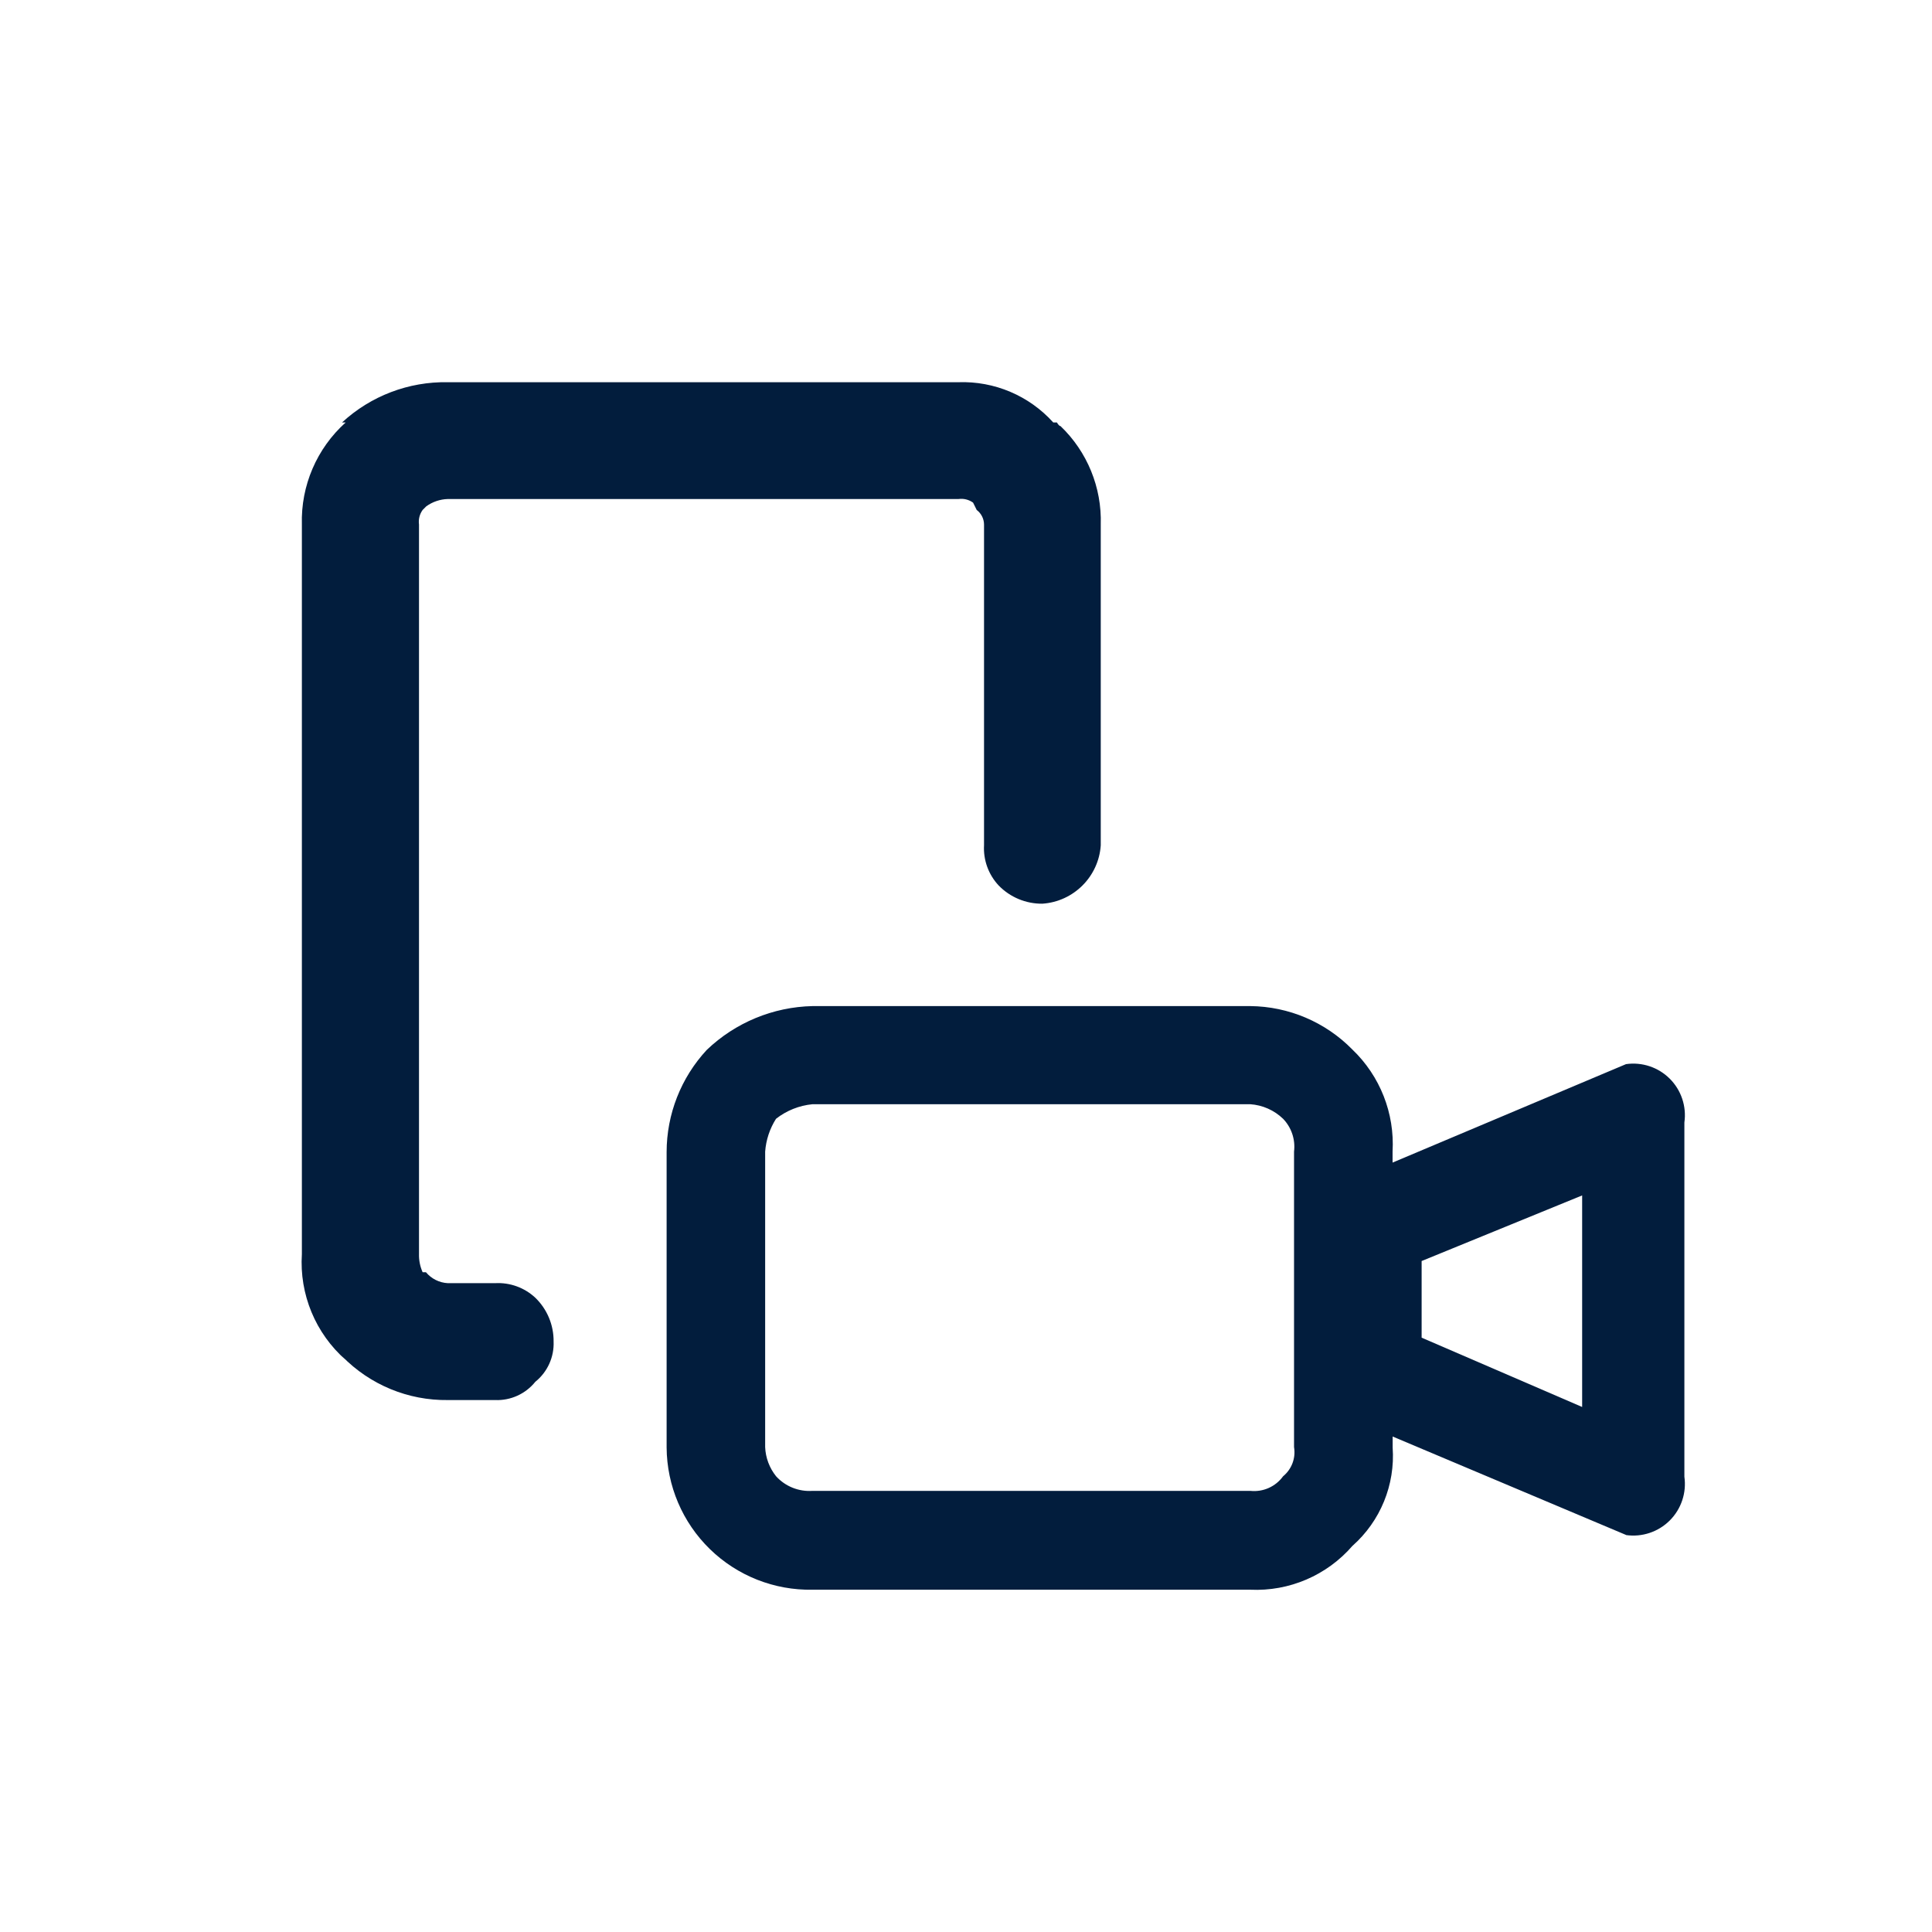
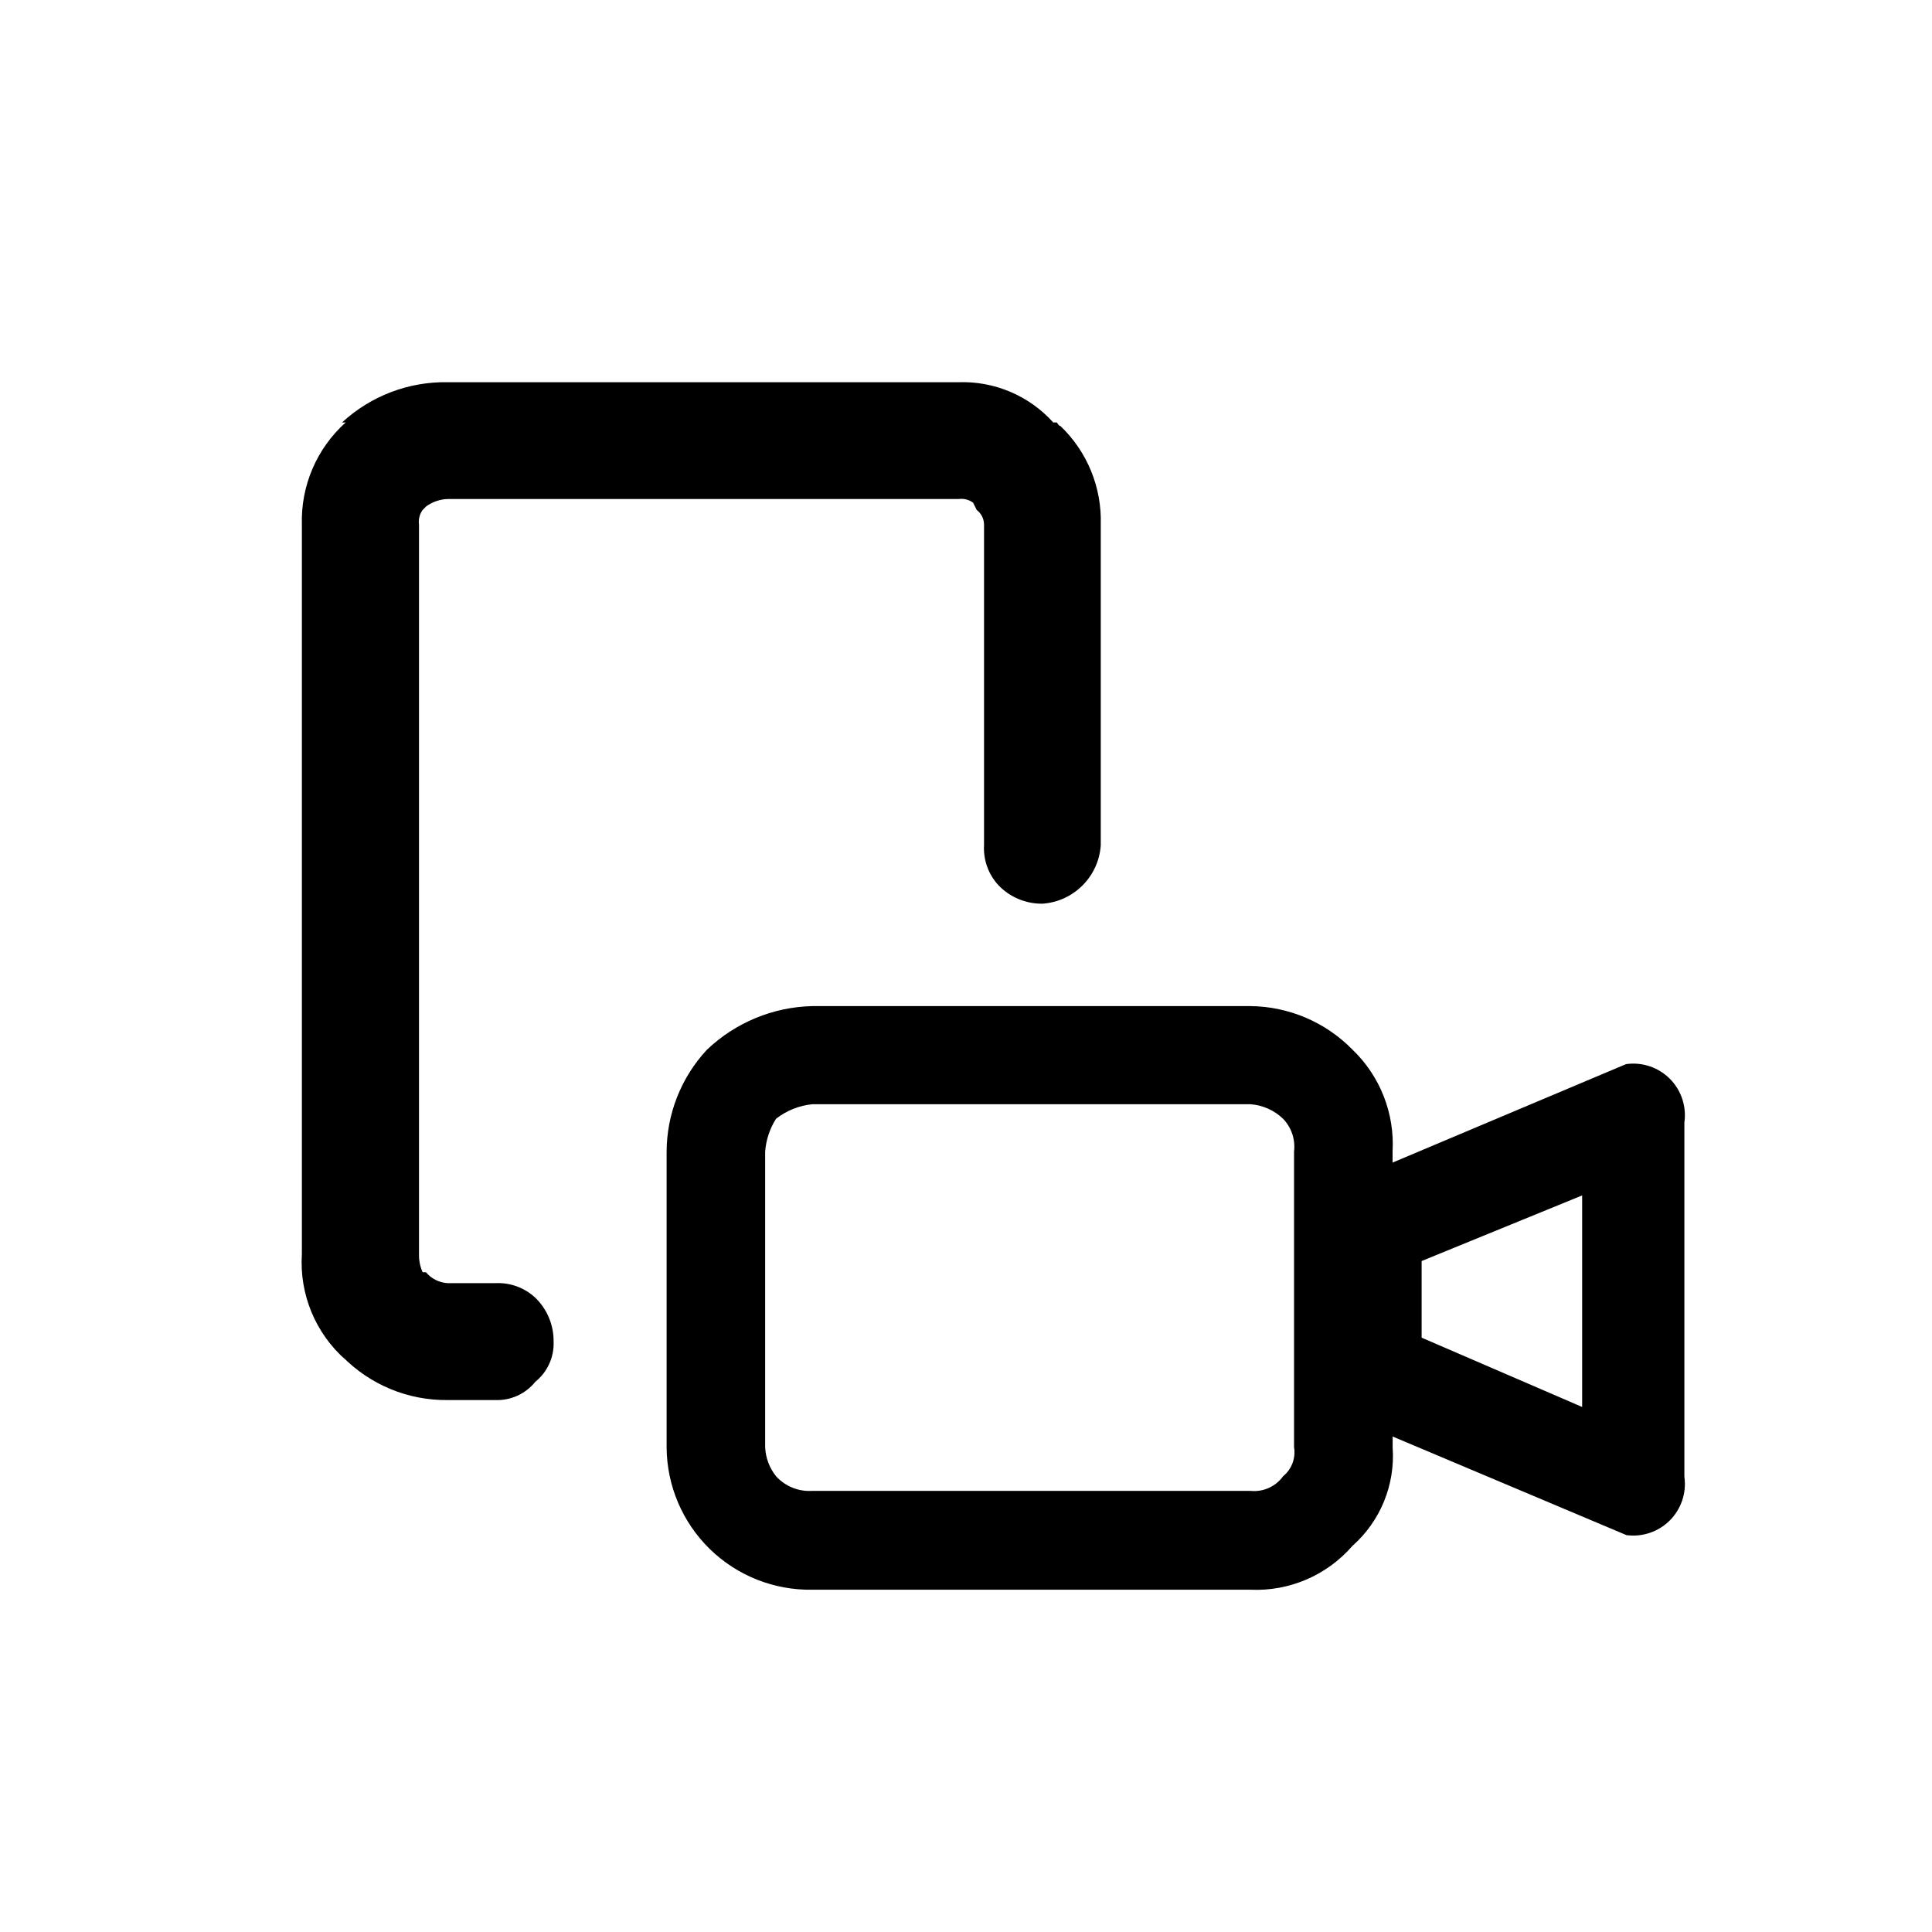
<svg xmlns="http://www.w3.org/2000/svg" id="app_devices" data-name="app devices" width="24" height="24" viewBox="0 0 24 24">
-   <rect id="Shape" width="24" height="24" fill="#021d3d" opacity="0" />
+   <rect id="Shape" width="24" height="24" opacity="0" />
  <g id="shape-2" data-name="shape" transform="translate(3.75 4.749)">
-     <path id="Path_7146" data-name="Path 7146" d="M11.157,5.5a.251.251,0,0,1,.181.045l.045.091a.229.229,0,0,1,.091.181V9.8a.677.677,0,0,0,.181.5.746.746,0,0,0,.544.227.78.78,0,0,0,.725-.725V5.817a1.624,1.624,0,0,0-.5-1.223q-.018,0-.045-.045h-.045a1.515,1.515,0,0,0-1.178-.5H4.813a1.884,1.884,0,0,0-1.314.5h.045A1.64,1.64,0,0,0,3,5.817V14.88a1.612,1.612,0,0,0,.544,1.314L3.5,16.149a1.8,1.8,0,0,0,1.314.544H5.4a.609.609,0,0,0,.5-.227.609.609,0,0,0,.227-.5.746.746,0,0,0-.227-.544.677.677,0,0,0-.5-.181H4.813a.38.38,0,0,1-.272-.136H4.5a.523.523,0,0,1-.045-.227V5.817A.251.251,0,0,1,4.5,5.636l.045-.045A.481.481,0,0,1,4.813,5.5Z" transform="translate(-3 -4.05)" fill="#021d3d" />
-     <path id="Path_7147" data-name="Path 7147" d="M19.918,19.171a.641.641,0,0,0,.725-.725v-4.4a.641.641,0,0,0-.725-.725l-2.9,1.223v-.136a1.626,1.626,0,0,0-.5-1.269A1.8,1.8,0,0,0,15.25,12.6H9.813a1.963,1.963,0,0,0-1.314.544A1.868,1.868,0,0,0,8,14.413v3.67A1.779,1.779,0,0,0,9.813,19.85H15.25a1.582,1.582,0,0,0,1.269-.544,1.491,1.491,0,0,0,.5-1.223v-.136l2.9,1.223M9.359,14a.87.87,0,0,1,.453-.181H15.25a.651.651,0,0,1,.408.181.5.5,0,0,1,.136.408v3.67a.386.386,0,0,1-.136.363.444.444,0,0,1-.408.181H9.813a.559.559,0,0,1-.453-.181.62.62,0,0,1-.136-.363v-3.67A.882.882,0,0,1,9.359,14m10.014.952v2.628l-1.994-.861v-.952Z" transform="translate(-3.469 -4.851)" fill="#021d3d" />
+     <path id="Path_7146" data-name="Path 7146" d="M11.157,5.5a.251.251,0,0,1,.181.045l.045.091a.229.229,0,0,1,.091.181V9.8a.677.677,0,0,0,.181.5.746.746,0,0,0,.544.227.78.78,0,0,0,.725-.725V5.817a1.624,1.624,0,0,0-.5-1.223q-.018,0-.045-.045h-.045a1.515,1.515,0,0,0-1.178-.5H4.813a1.884,1.884,0,0,0-1.314.5h.045A1.64,1.64,0,0,0,3,5.817V14.88a1.612,1.612,0,0,0,.544,1.314L3.5,16.149a1.8,1.8,0,0,0,1.314.544H5.4a.609.609,0,0,0,.5-.227.609.609,0,0,0,.227-.5.746.746,0,0,0-.227-.544.677.677,0,0,0-.5-.181H4.813a.38.38,0,0,1-.272-.136H4.5a.523.523,0,0,1-.045-.227V5.817A.251.251,0,0,1,4.5,5.636l.045-.045A.481.481,0,0,1,4.813,5.5Z" transform="translate(-3 -4.05)" />
+     <path id="Path_7147" data-name="Path 7147" d="M19.918,19.171a.641.641,0,0,0,.725-.725v-4.4a.641.641,0,0,0-.725-.725l-2.9,1.223v-.136a1.626,1.626,0,0,0-.5-1.269A1.8,1.8,0,0,0,15.25,12.6H9.813a1.963,1.963,0,0,0-1.314.544A1.868,1.868,0,0,0,8,14.413v3.67A1.779,1.779,0,0,0,9.813,19.85H15.25a1.582,1.582,0,0,0,1.269-.544,1.491,1.491,0,0,0,.5-1.223v-.136l2.9,1.223M9.359,14a.87.87,0,0,1,.453-.181H15.25a.651.651,0,0,1,.408.181.5.5,0,0,1,.136.408v3.67a.386.386,0,0,1-.136.363.444.444,0,0,1-.408.181H9.813a.559.559,0,0,1-.453-.181.62.62,0,0,1-.136-.363v-3.67A.882.882,0,0,1,9.359,14m10.014.952v2.628l-1.994-.861v-.952Z" transform="translate(-3.469 -4.851)" />
  </g>
</svg>
